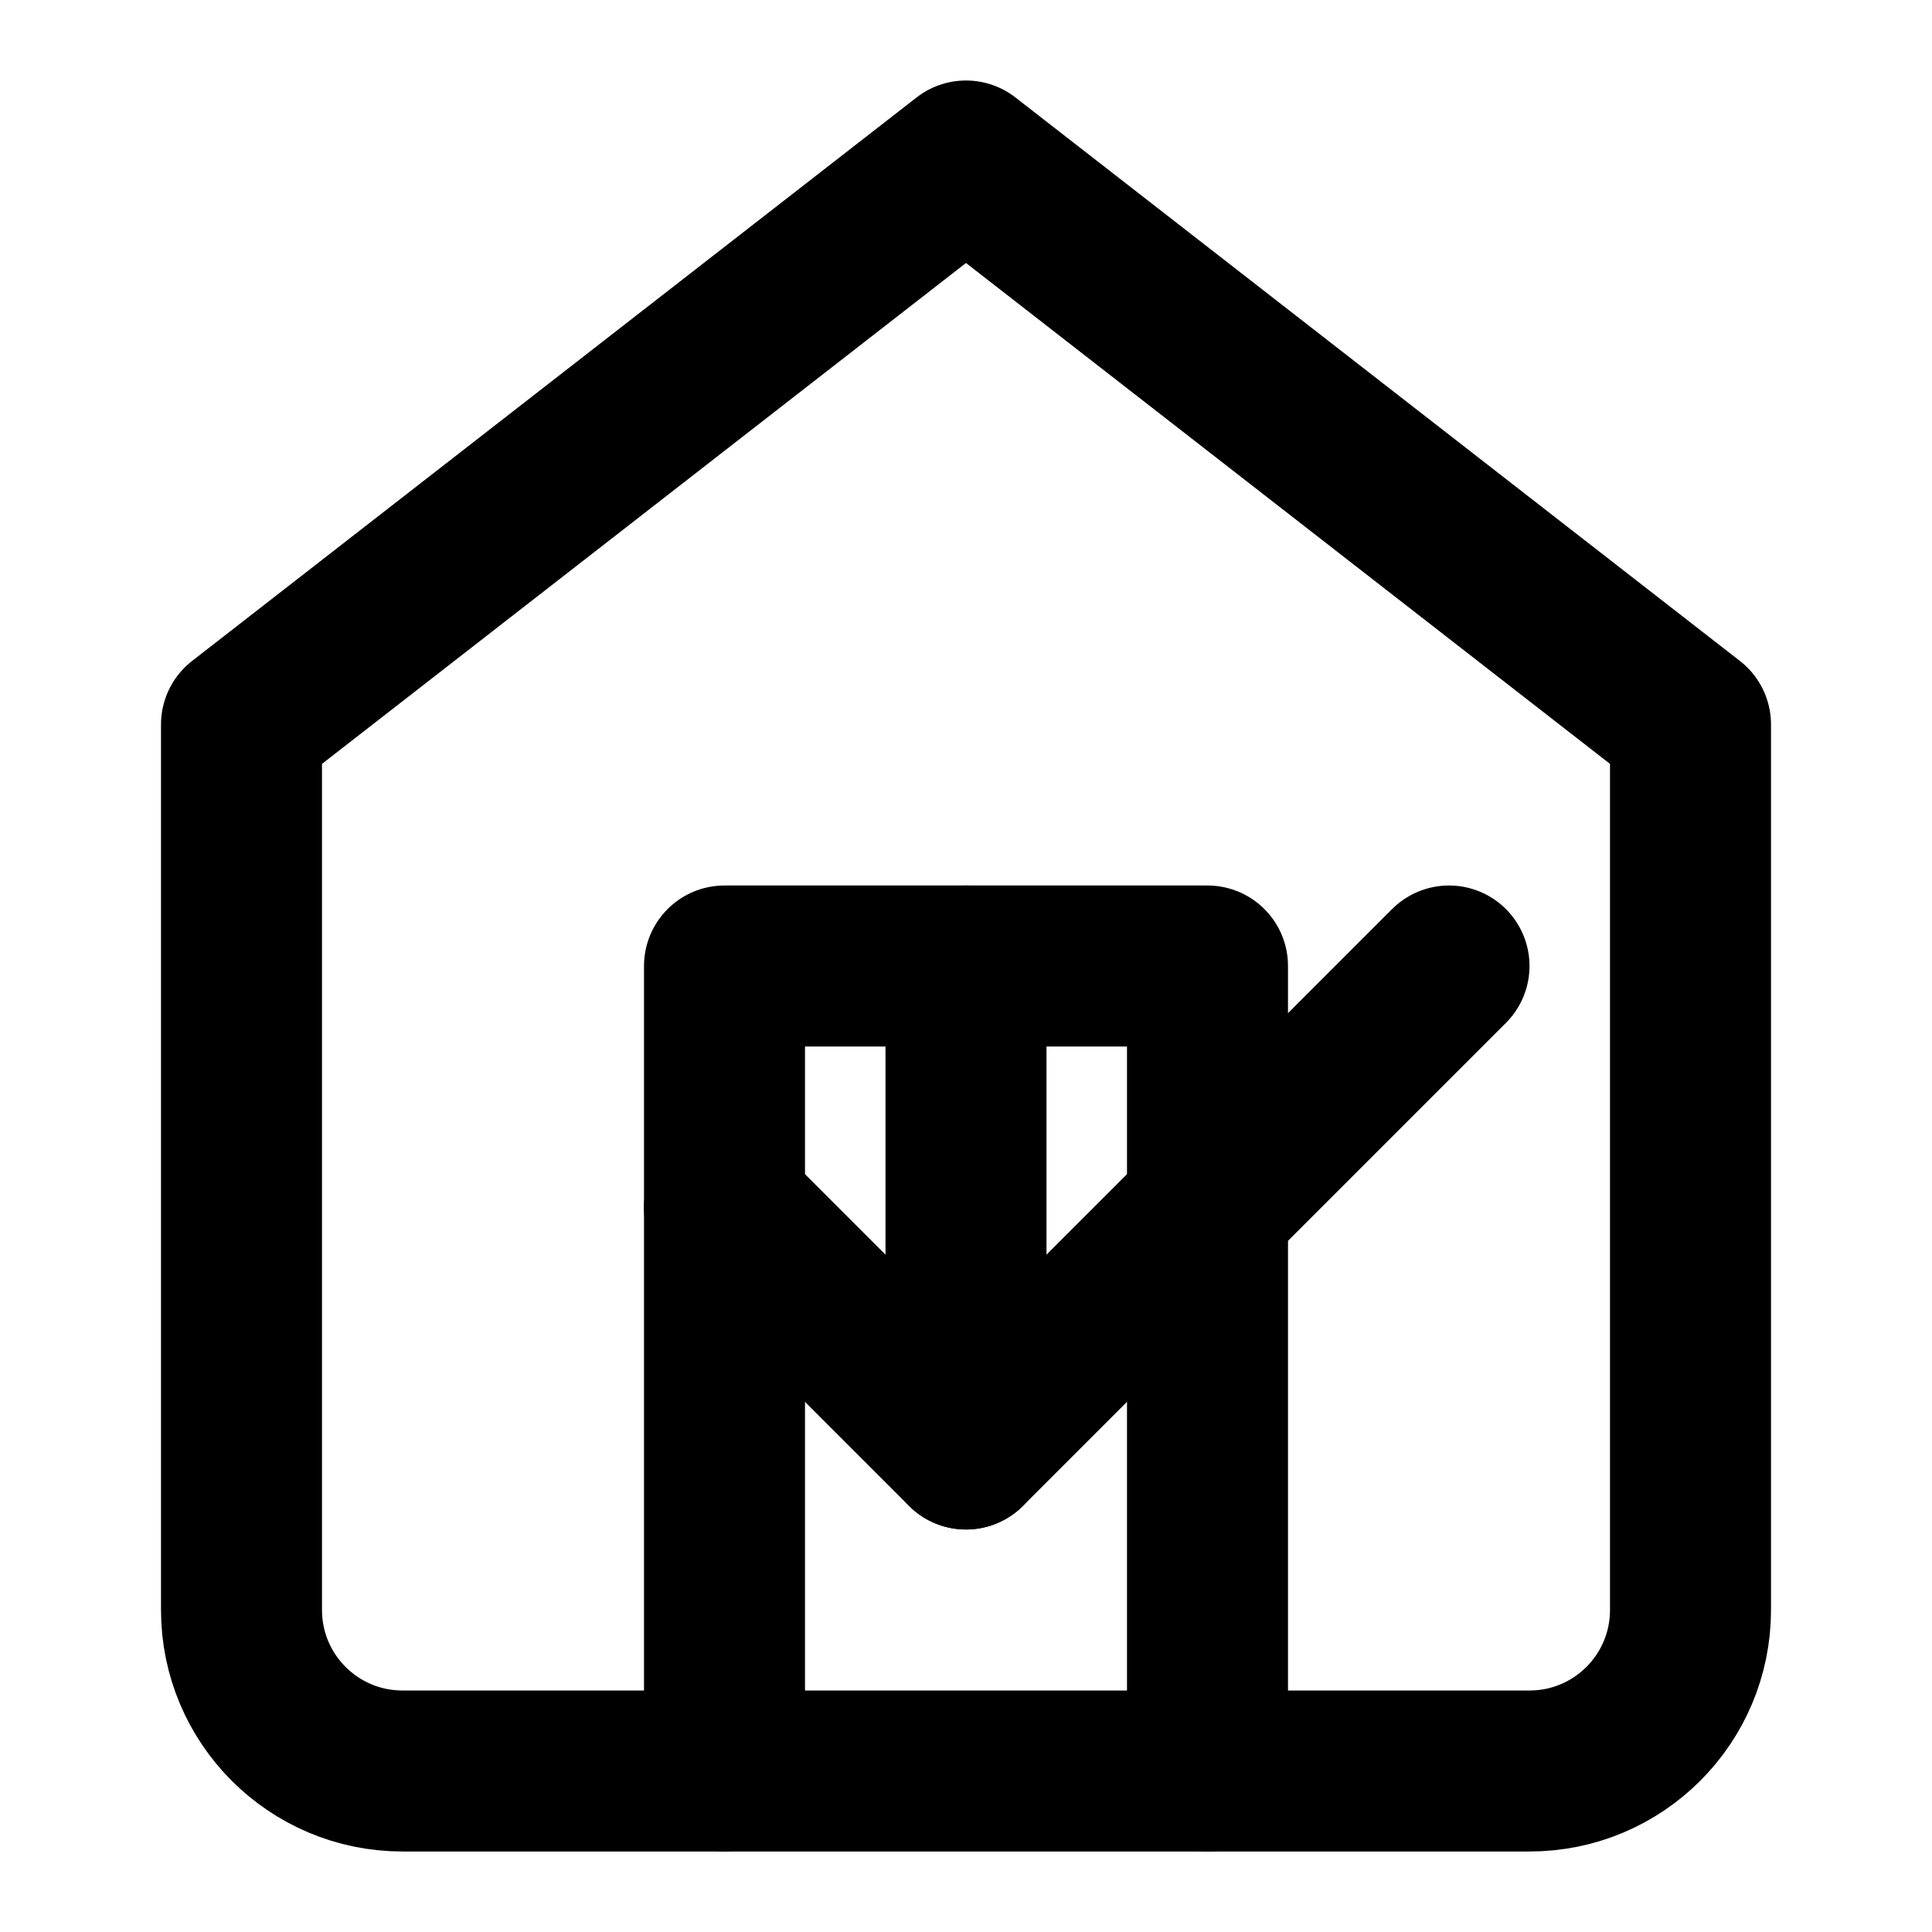
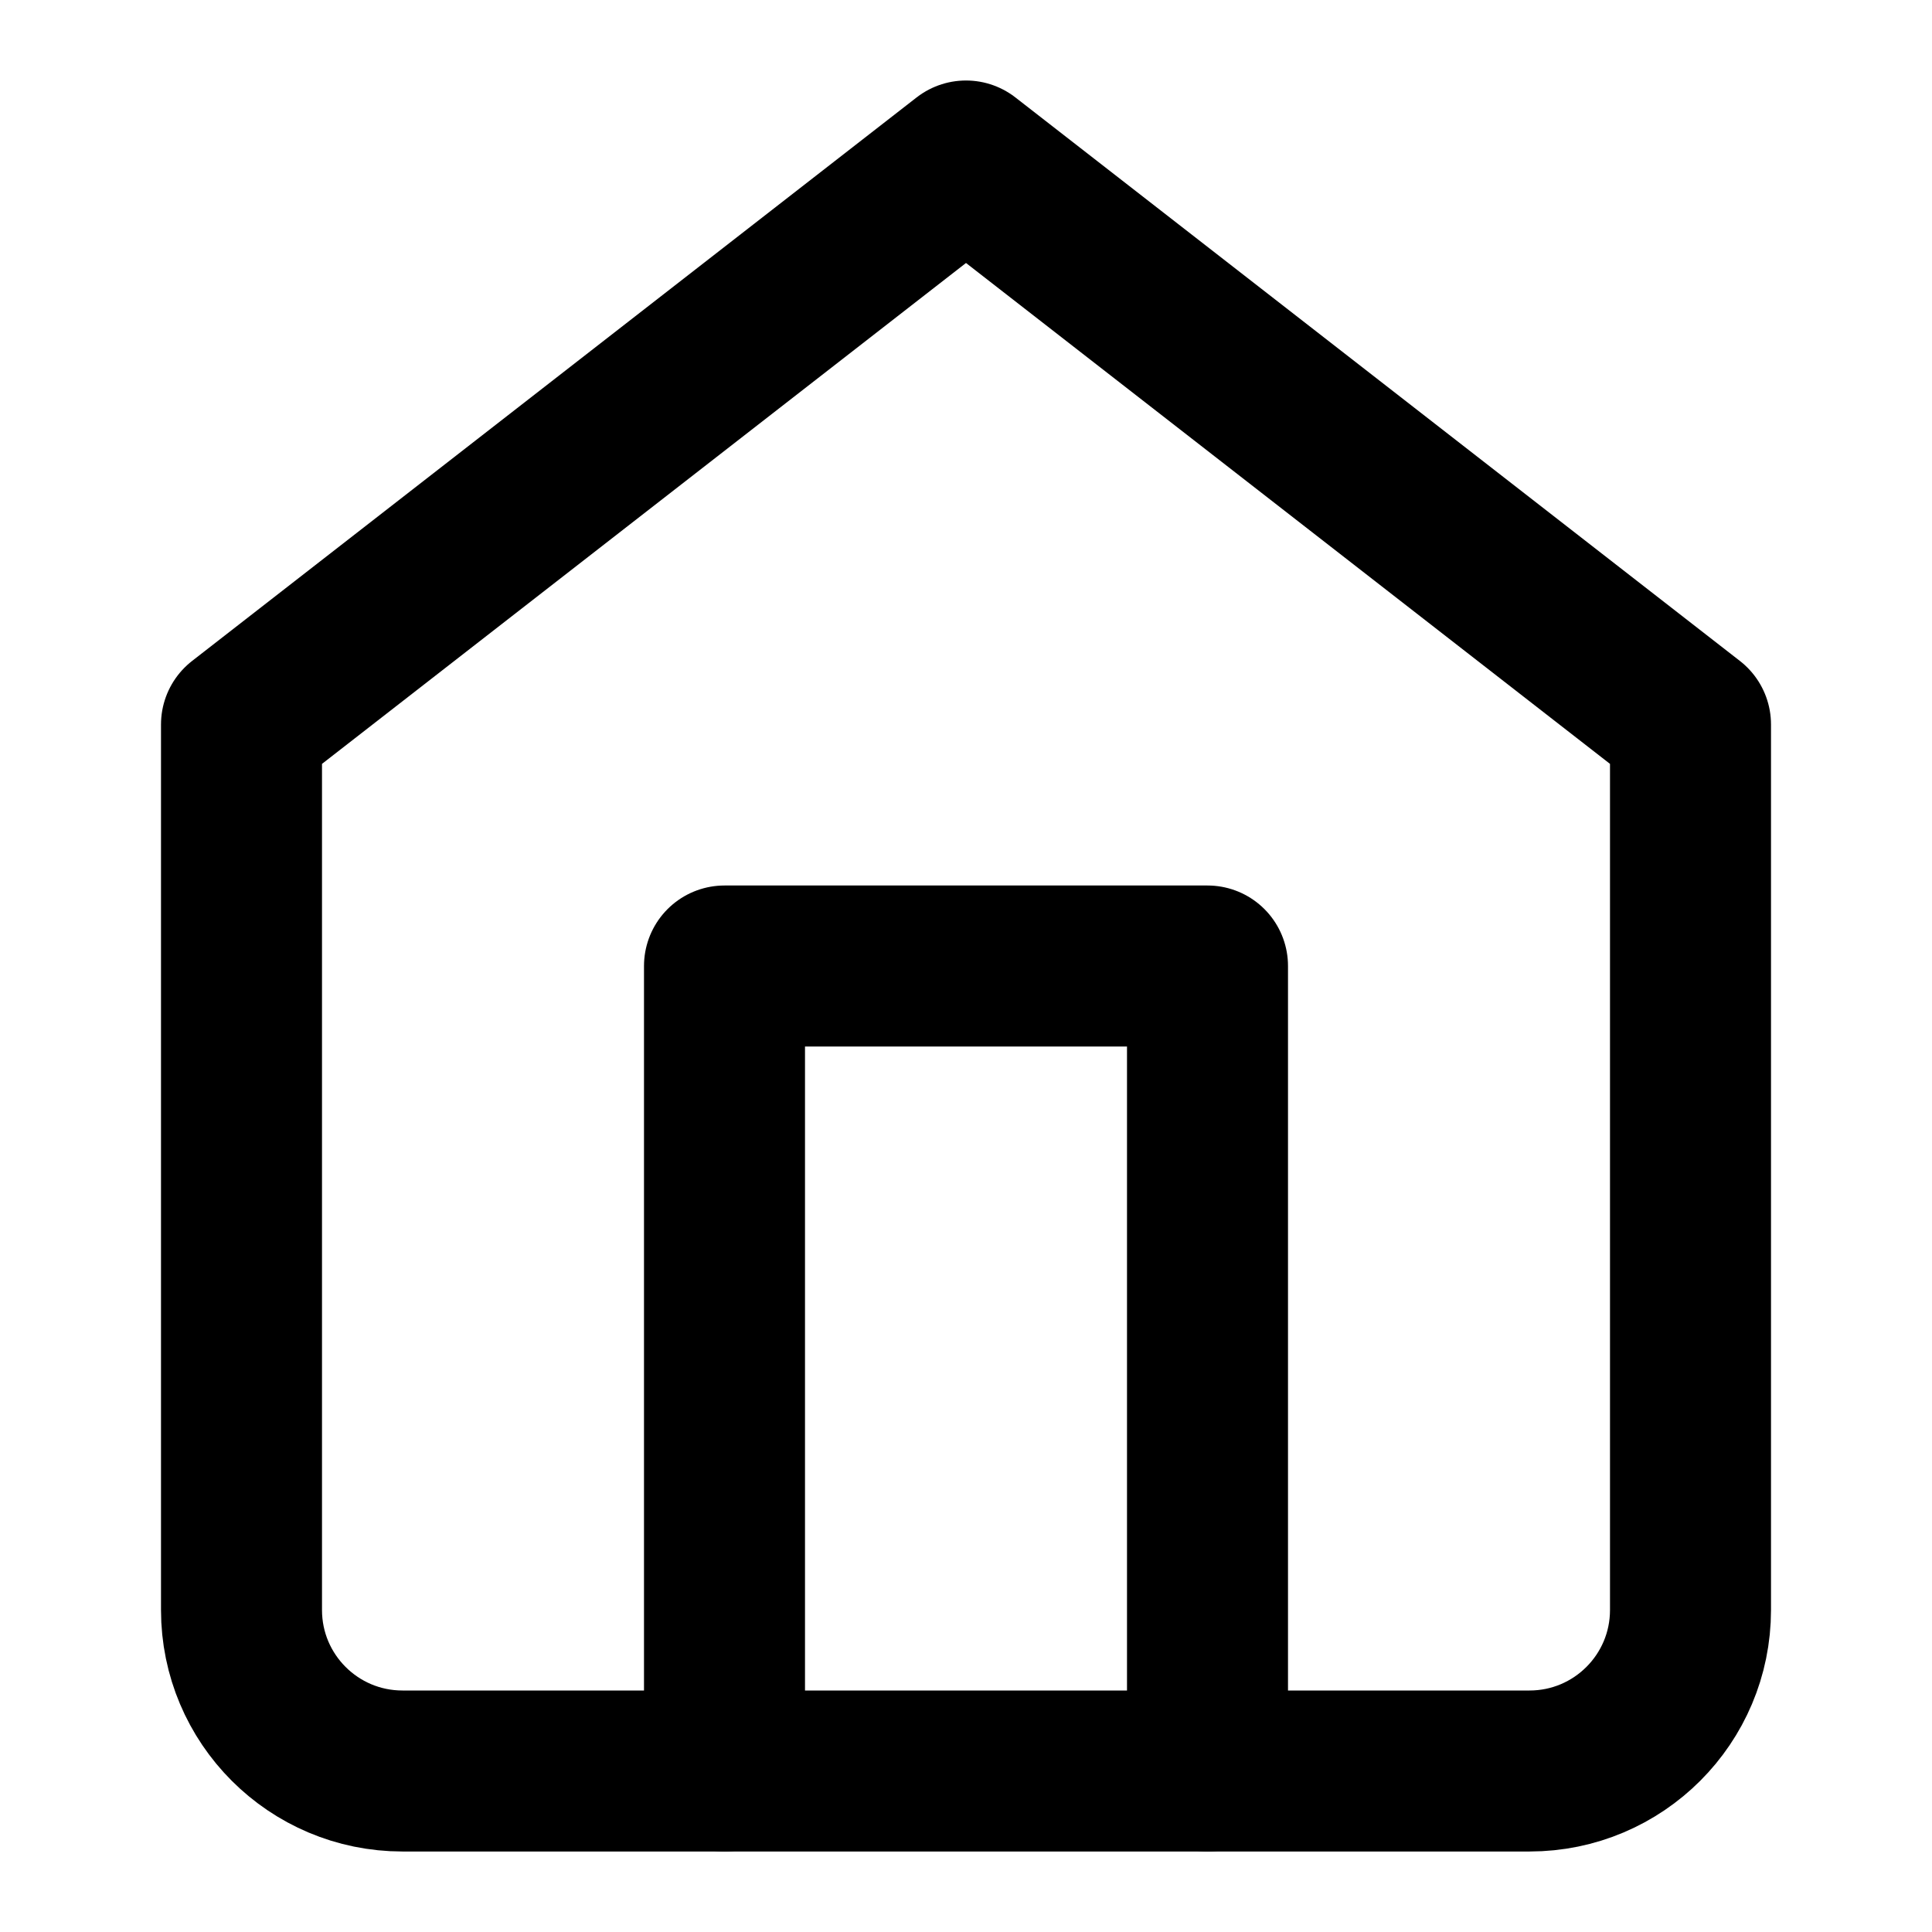
<svg xmlns="http://www.w3.org/2000/svg" width="100" height="100" viewBox="0 0 24 24" fill="none" stroke="currentColor" stroke-width="2" stroke-linecap="round" stroke-linejoin="round" class="lucide lucide-home">
  <path d="m3 9 9-7 9 7v11a2 2 0 0 1-2 2H5a2 2 0 0 1-2-2z" />
  <polyline points="9 22 9 12 15 12 15 22" />
-   <path d="M12 18V12" />
-   <path d="m9 15 3 3 6-6" />
</svg>
